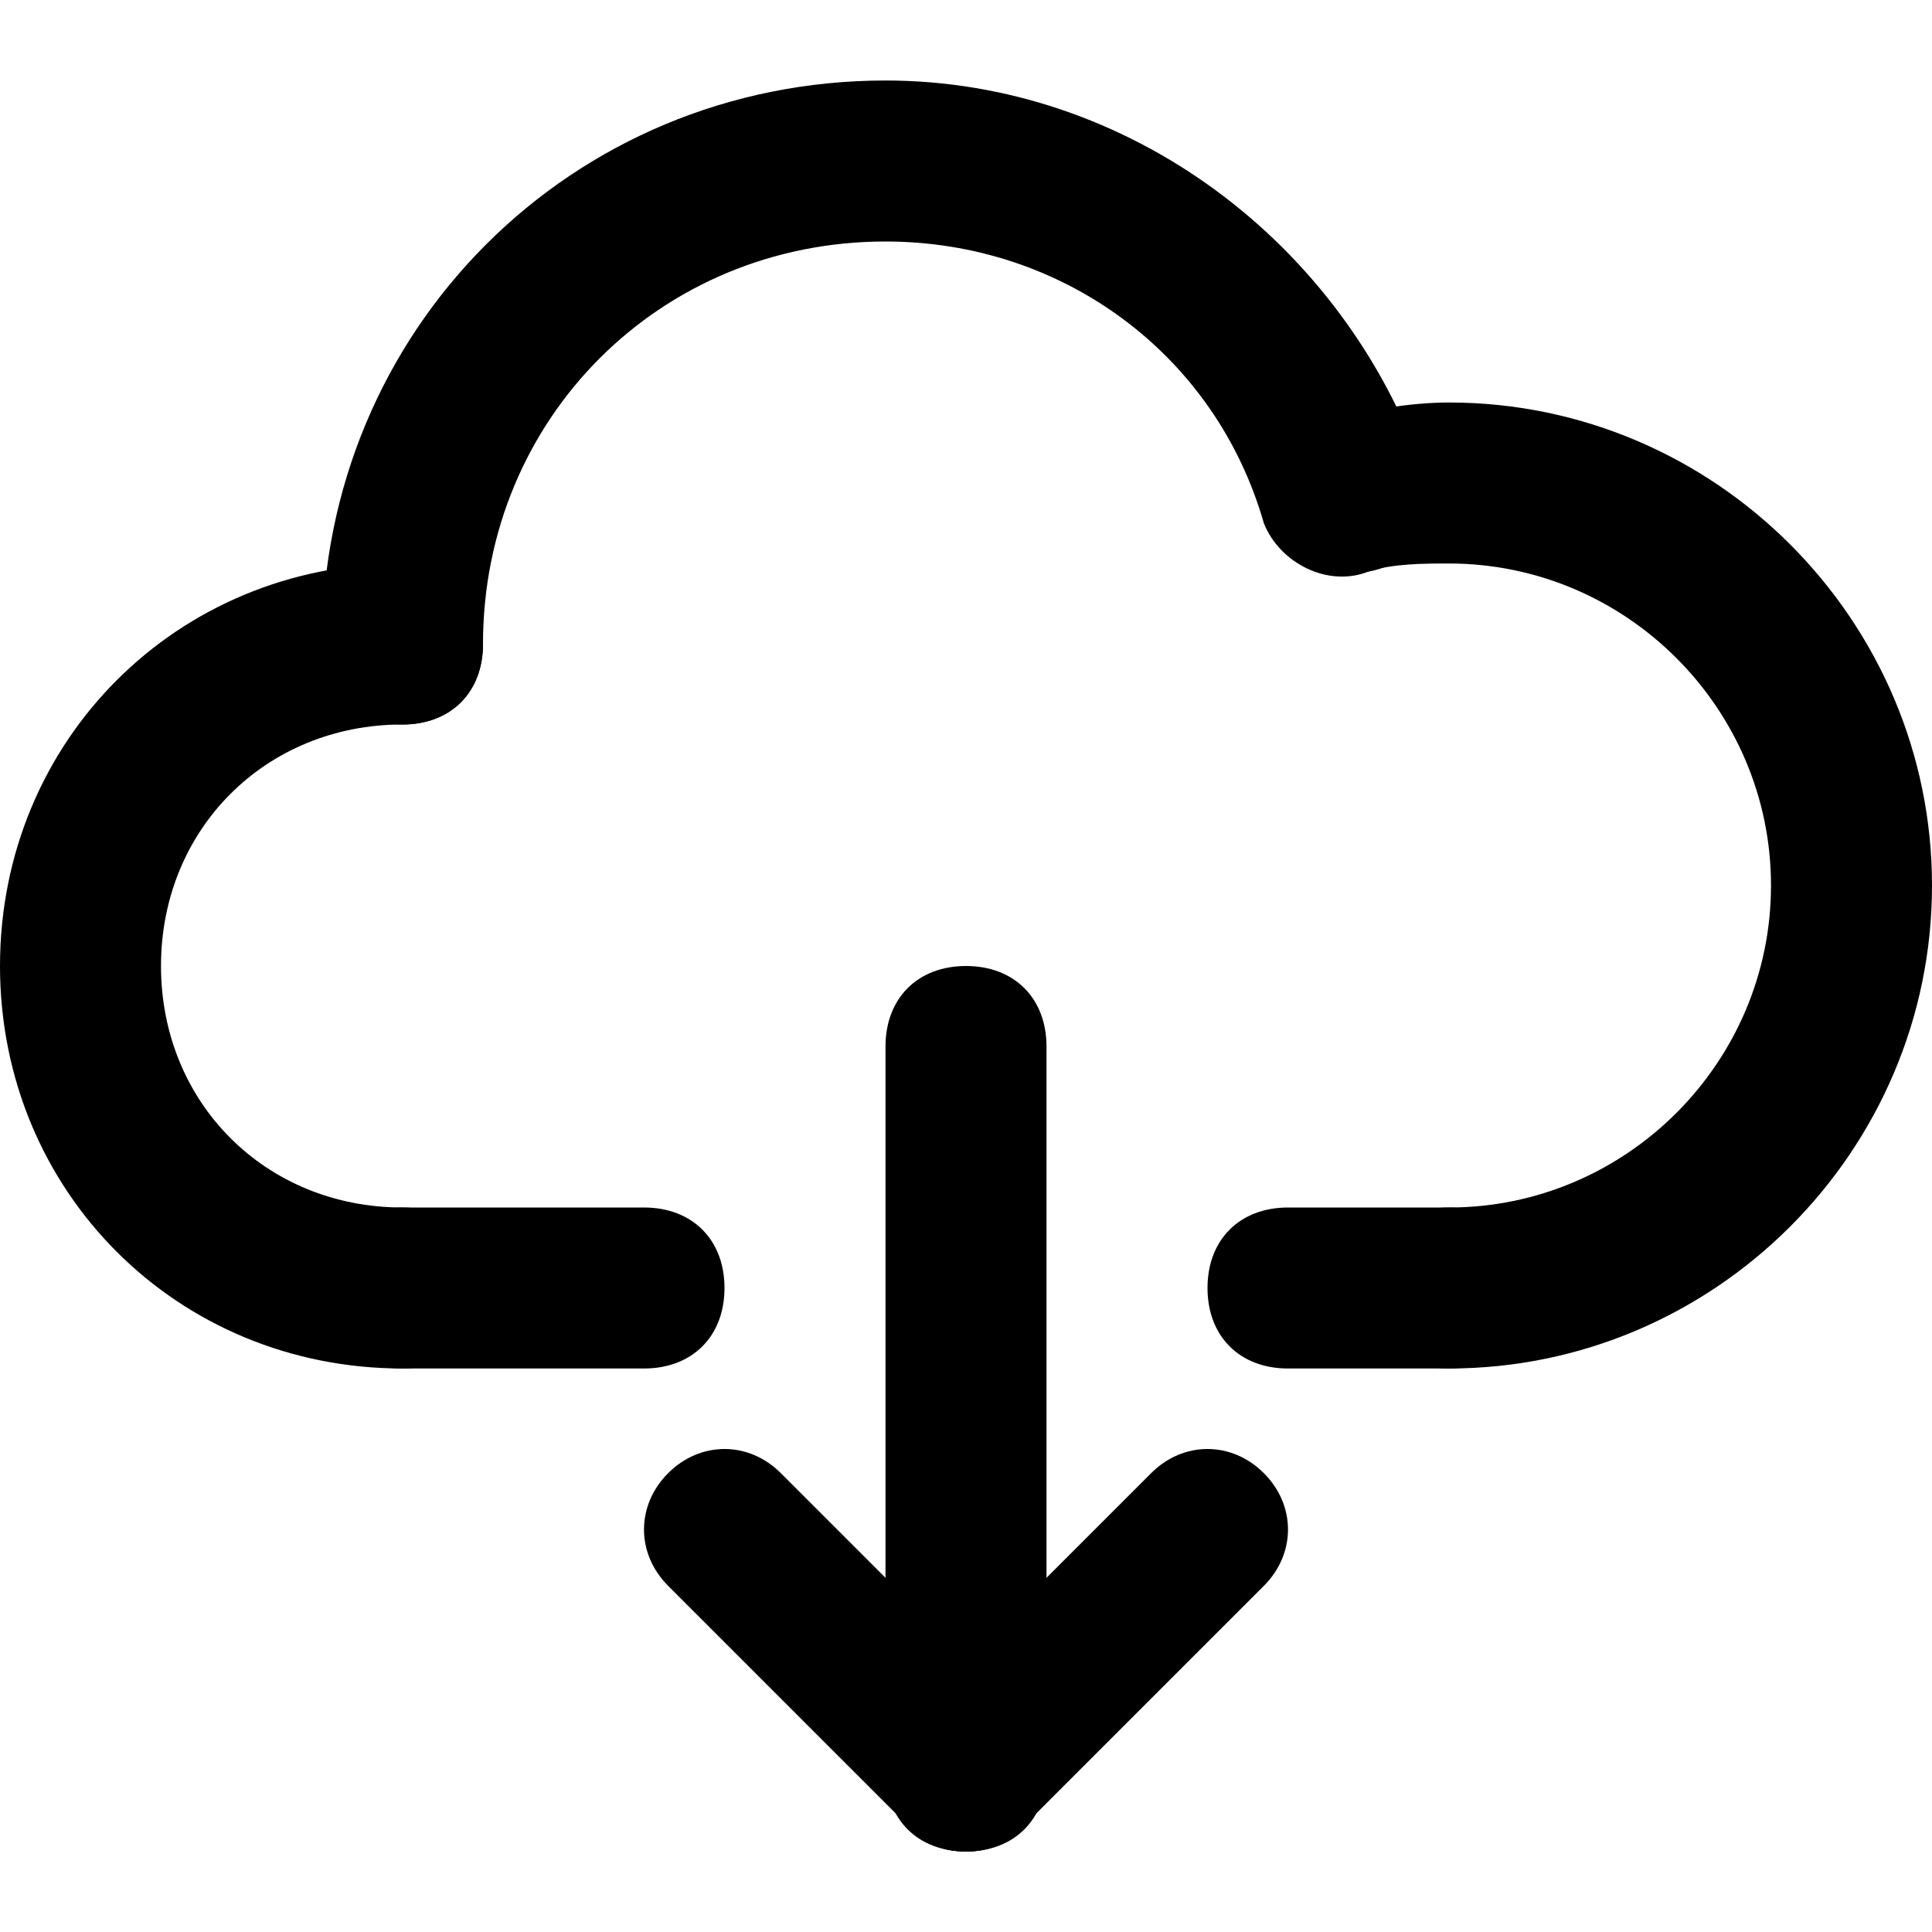
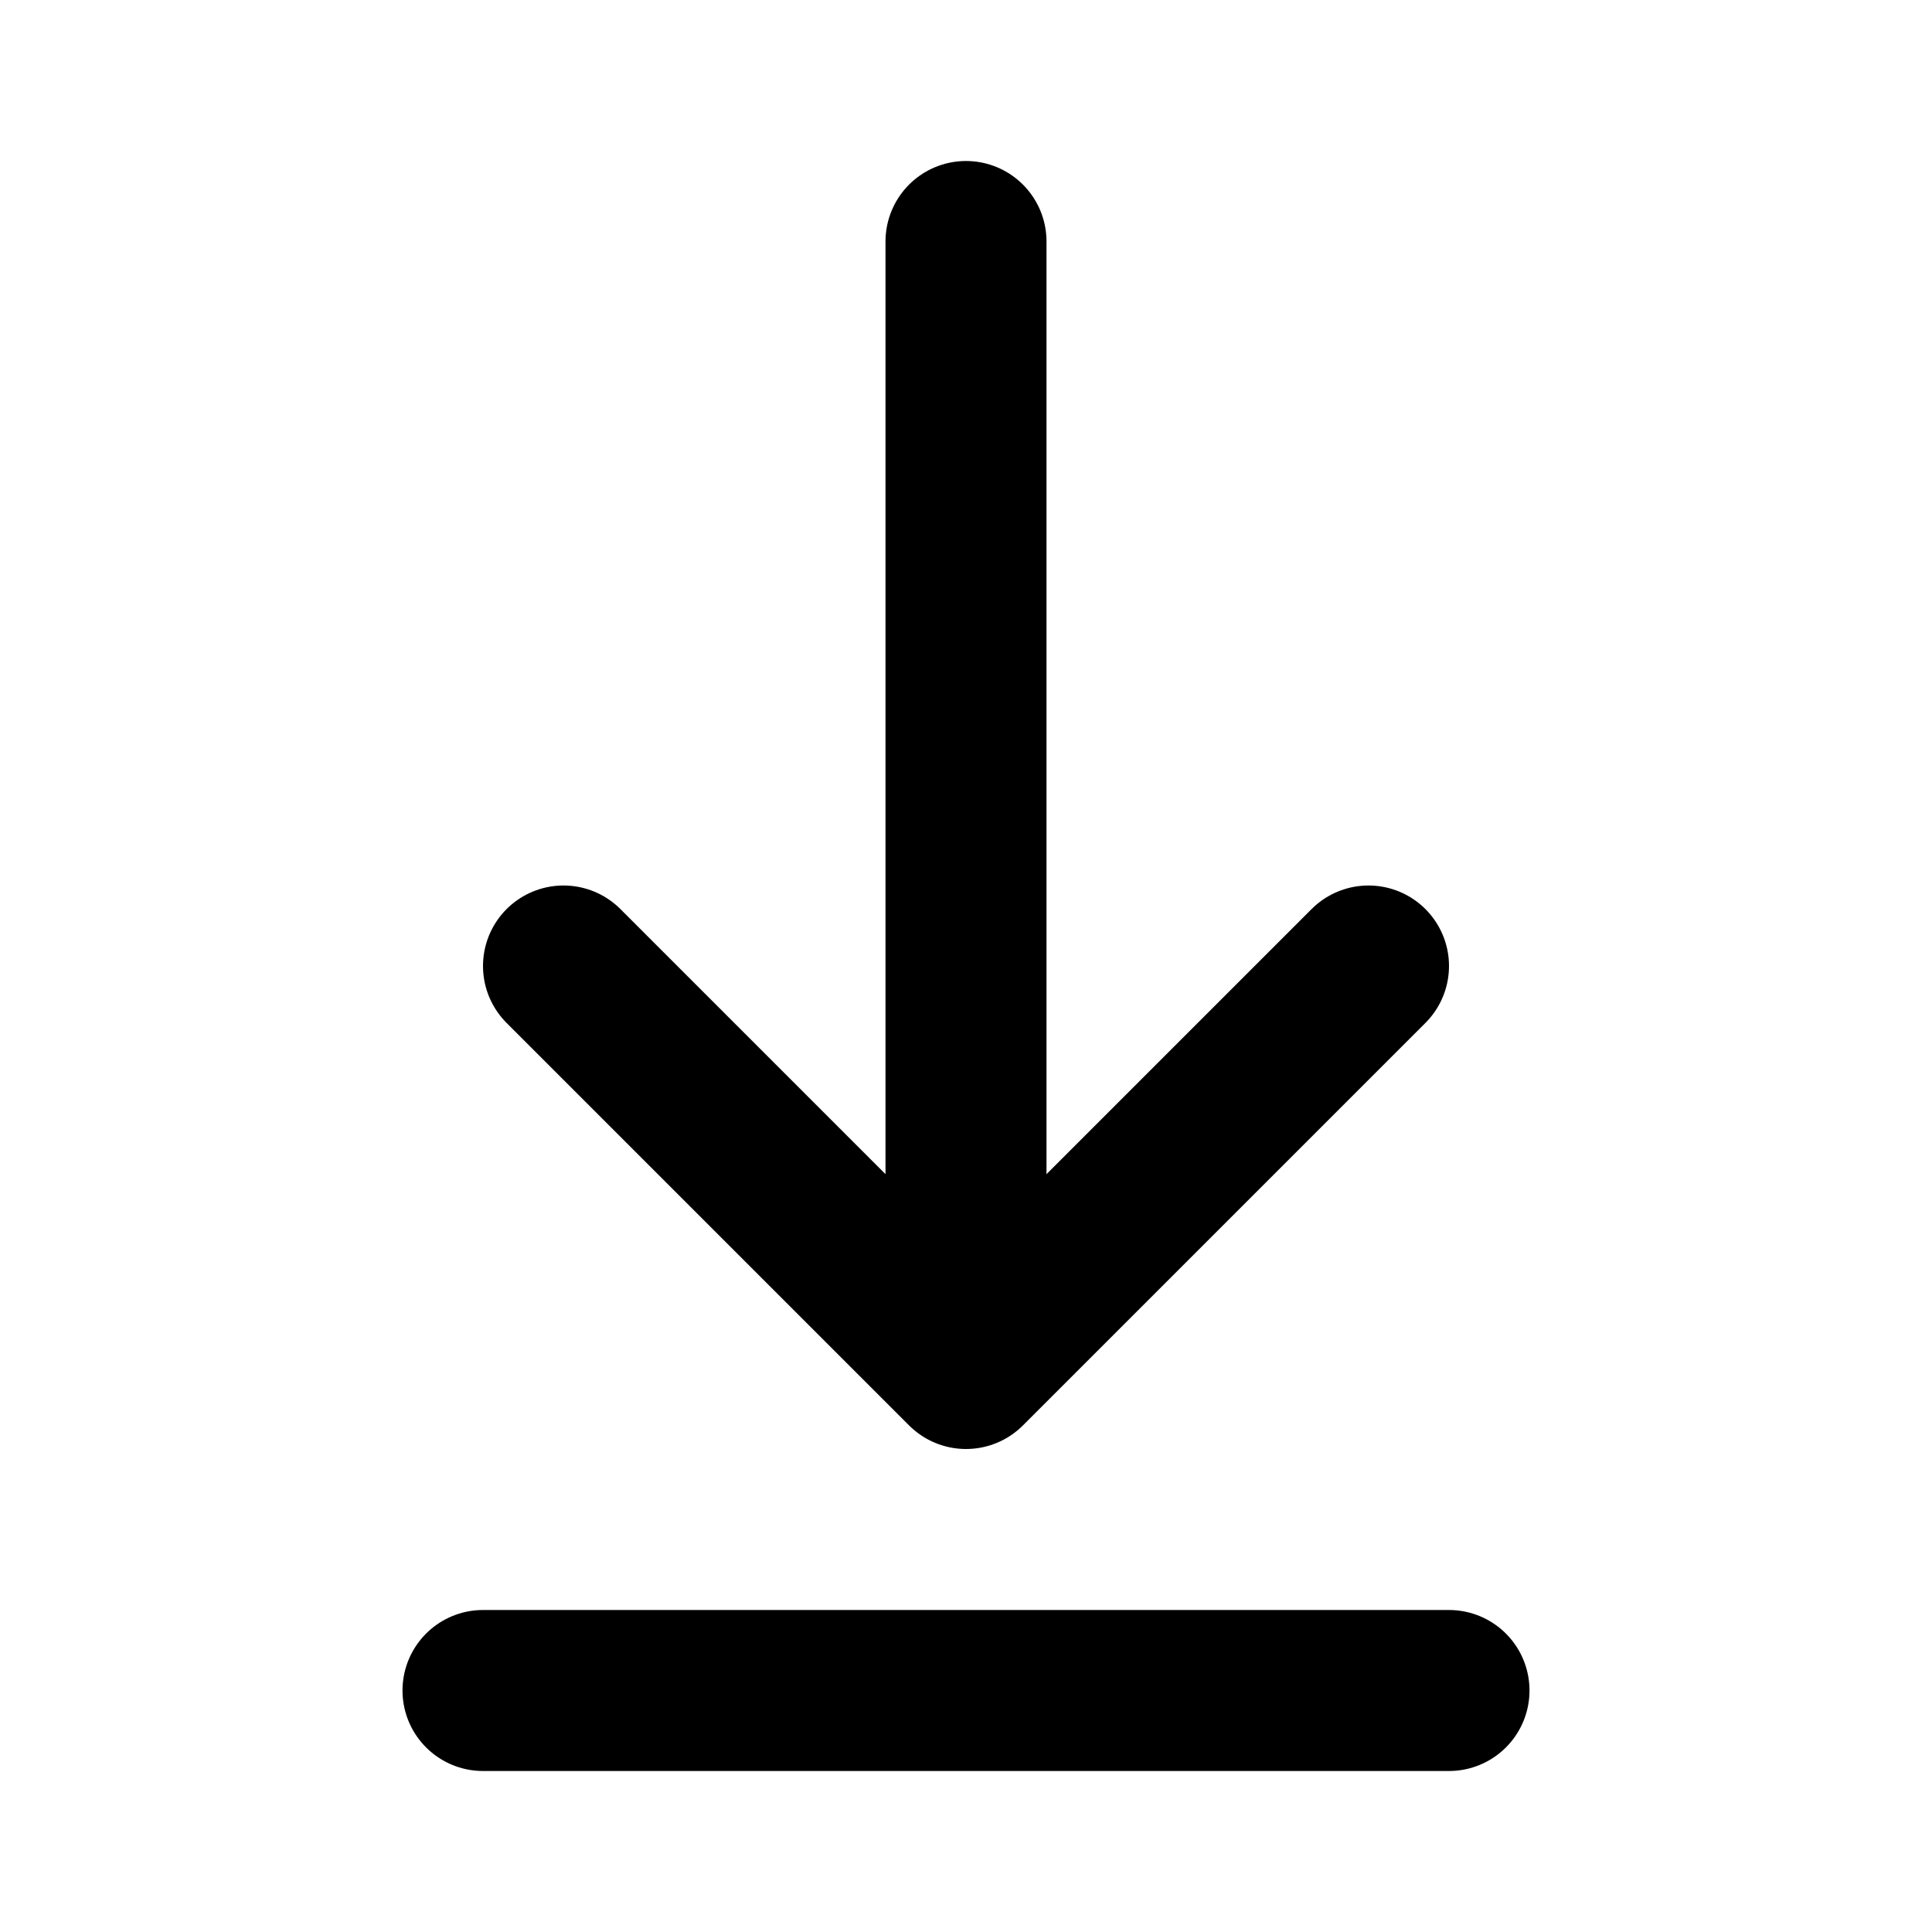
- <svg xmlns="http://www.w3.org/2000/svg" fill="#000000" version="1.1" id="Layer_1" width="800px" height="800px" viewBox="0 0 24 24" enable-background="new 0 0 24 24" xml:space="preserve">
-   <g>
-     <g>
-       <g>
-         <path d="M5,9C4.4,9,4,8.6,4,8c0-3.9,3.1-7,7-7c3,0,5.7,2,6.7,4.9C17.8,6.4,17.6,7,17,7.1c-0.5,0.2-1.1-0.1-1.3-0.6     C15.1,4.4,13.2,3,11,3C8.2,3,6,5.2,6,8C6,8.6,5.6,9,5,9z" />
-       </g>
-     </g>
-     <g>
-       <g>
-         <path d="M18,17c-0.6,0-1-0.4-1-1s0.4-1,1-1c2.2,0,4-1.8,4-4s-1.8-4-4-4c-0.3,0-0.7,0-1,0.1c-0.5,0.1-1.1-0.2-1.2-0.7     c-0.1-0.5,0.2-1.1,0.7-1.2C17,5.1,17.5,5,18,5c3.3,0,6,2.7,6,6S21.3,17,18,17z" />
-       </g>
-     </g>
-     <g>
-       <g>
-         <path d="M8,17H5c-0.6,0-1-0.4-1-1s0.4-1,1-1h3c0.6,0,1,0.4,1,1S8.6,17,8,17z" />
-       </g>
-     </g>
-     <g>
-       <g>
-         <path d="M18,17h-2c-0.6,0-1-0.4-1-1s0.4-1,1-1h2c0.6,0,1,0.4,1,1S18.6,17,18,17z" />
-       </g>
-     </g>
-     <g>
-       <g>
-         <path d="M5,17c-2.8,0-5-2.2-5-5s2.2-5,5-5c0.6,0,1,0.4,1,1S5.6,9,5,9c-1.7,0-3,1.3-3,3s1.3,3,3,3c0.6,0,1,0.4,1,1S5.6,17,5,17z" />
-       </g>
-     </g>
-     <g>
-       <g>
-         <path d="M12,23c-0.6,0-1-0.4-1-1v-9c0-0.6,0.4-1,1-1s1,0.4,1,1v9C13,22.6,12.6,23,12,23z" />
-       </g>
-     </g>
-     <g>
-       <g>
-         <path d="M12,23c-0.3,0-0.5-0.1-0.7-0.3c-0.4-0.4-0.4-1,0-1.4l3-3c0.4-0.4,1-0.4,1.4,0s0.4,1,0,1.4l-3,3C12.5,22.9,12.3,23,12,23z     " />
-       </g>
-     </g>
-     <g>
-       <g>
-         <path d="M12,23c-0.3,0-0.5-0.1-0.7-0.3l-3-3c-0.4-0.4-0.4-1,0-1.4s1-0.4,1.4,0l3,3c0.4,0.4,0.4,1,0,1.4C12.5,22.9,12.3,23,12,23z     " />
-       </g>
-     </g>
+ <svg xmlns="http://www.w3.org/2000/svg" width="800px" height="800px" viewBox="0 0 24 24" fill="none">
+   <g id="Interface / Download">
+     <path id="Vector" d="M6 21H18M12 3V17M12 17L17 12M12 17L7 12" stroke="#000000" stroke-width="2" stroke-linecap="round" stroke-linejoin="round" />
  </g>
</svg>
